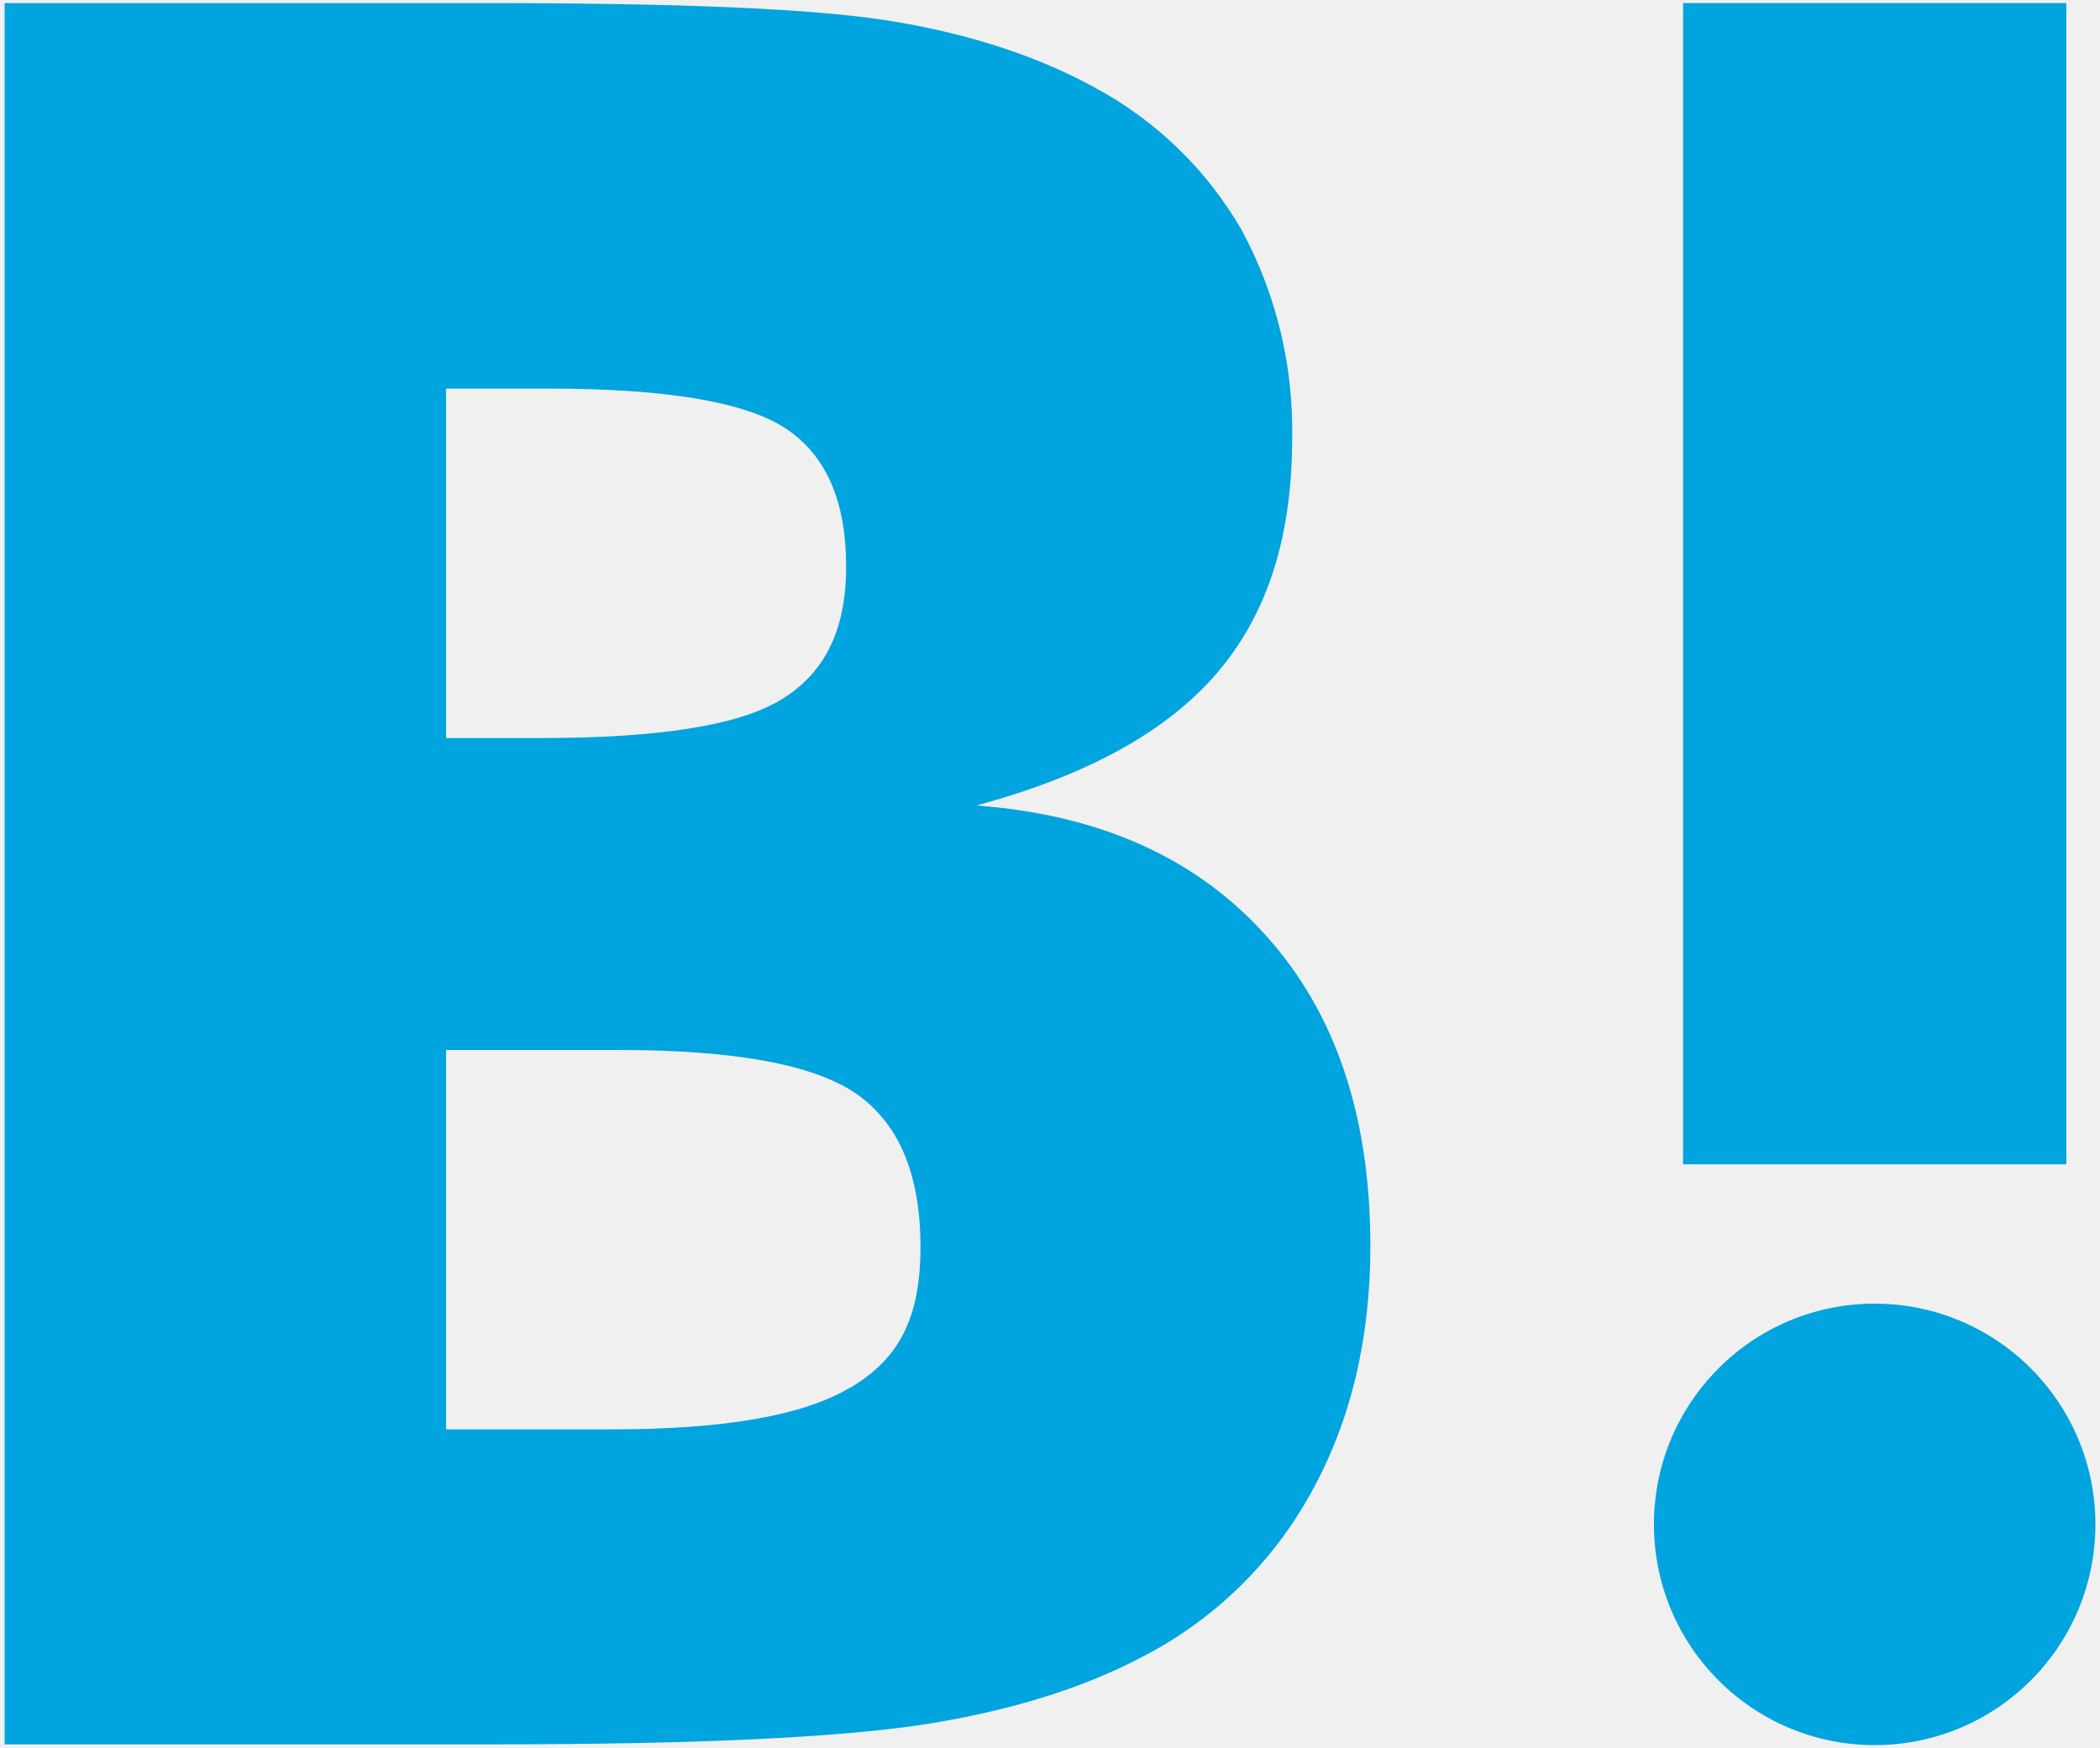
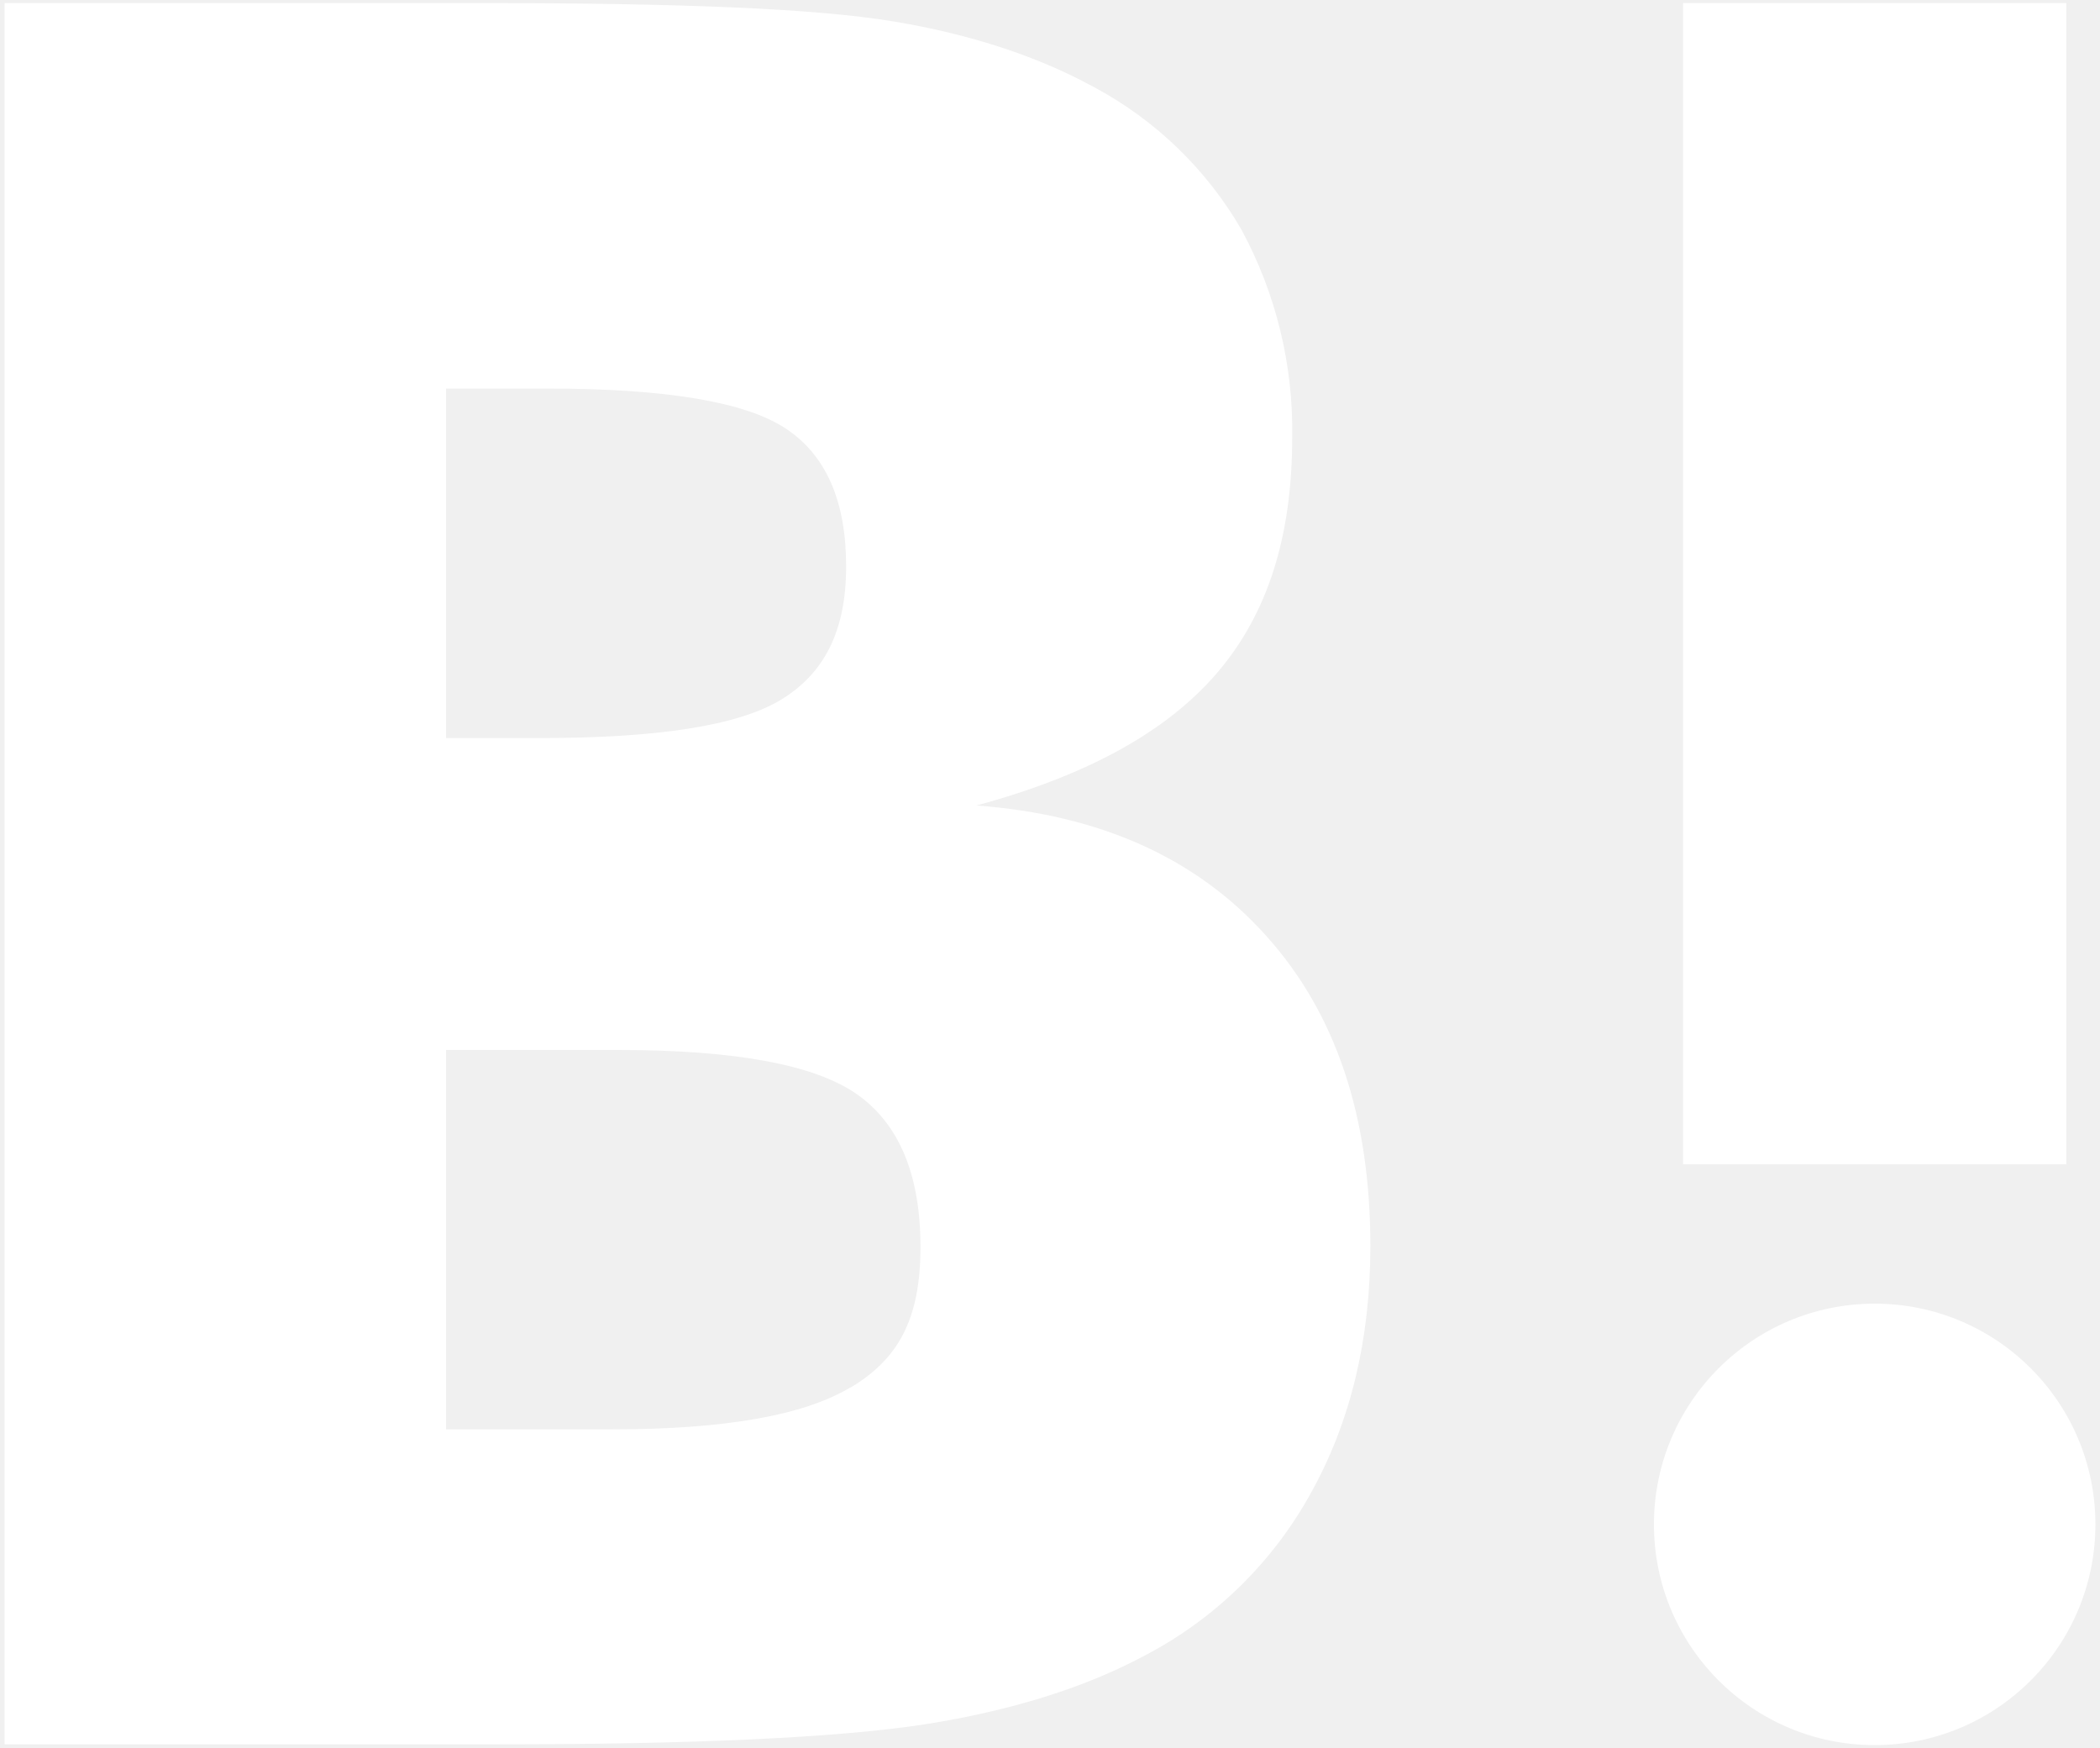
<svg xmlns="http://www.w3.org/2000/svg" width="274px" height="228px" viewBox="0 0 274 228" version="1.1">
  <g id="Page-1" stroke="none" stroke-width="1" fill="none" fill-rule="evenodd">
-     <g id="hatenabookmark-logomark" fill="#00A4DE" fill-rule="nonzero">
+     <g id="hatenabookmark-logomark" fill="#fff" fill-rule="nonzero">
      <g id="Group">
        <path d="M165.2,122.1 C156.133,111.967 143.533,106.3 127.4,105.1 C141.8,101.2 152.2,95.5 158.8,87.8 C165.4,80.1 168.6,70 168.6,57.1 C168.765,47.65 166.492,38.316 162,30 C157.456,22.134 150.806,15.692 142.8,11.4 C135.5,7.4 126.8,4.5 116.6,2.8 C106.4,1.1 88.5,0.4 62.9,0.4 L0.6,0.4 L0.6,227.6 L64.8,227.6 C90.6,227.6 109.2,226.733 120.6,225 C132,223.2 141.5,220.2 149.2,216.1 C158.464,211.301 166.089,203.851 171.1,194.7 C176.2,185.5 178.8,174.8 178.8,162.6 C178.8,145.7 174.3,132.2 165.2,122.1 Z M58.2,50.7 L71.5,50.7 C86.9,50.7 97.233,52.433 102.5,55.9 C107.8,59.4 110.4,65.4 110.4,73.9 C110.4,82.4 107.5,87.9 101.9,91.3 C96.3,94.7 85.8,96.3 70.5,96.3 L58.2,96.3 L58.2,50.7 L58.2,50.7 Z M111,181 C104.9,184.7 94.5,186.5 79.9,186.5 L58.2,186.5 L58.2,137 L80.8,137 C95.8,137 106.2,138.9 111.7,142.7 C117.2,146.5 120.1,153.1 120.1,162.7 C120.1,172.3 117.1,177.4 110.9,181.1 L111,181 Z" id="Shape" />
        <path d="M244.6,170.1 C228.694,170.1 215.8,182.994 215.8,198.9 C215.8,214.806 228.694,227.7 244.6,227.7 C260.506,227.7 273.4,214.806 273.4,198.9 C273.4,182.994 260.506,170.1 244.6,170.1 Z" id="Path" />
        <rect id="Rectangle" x="219.6" y="0.4" width="50" height="151.52" />
      </g>
    </g>
  </g>
</svg>
